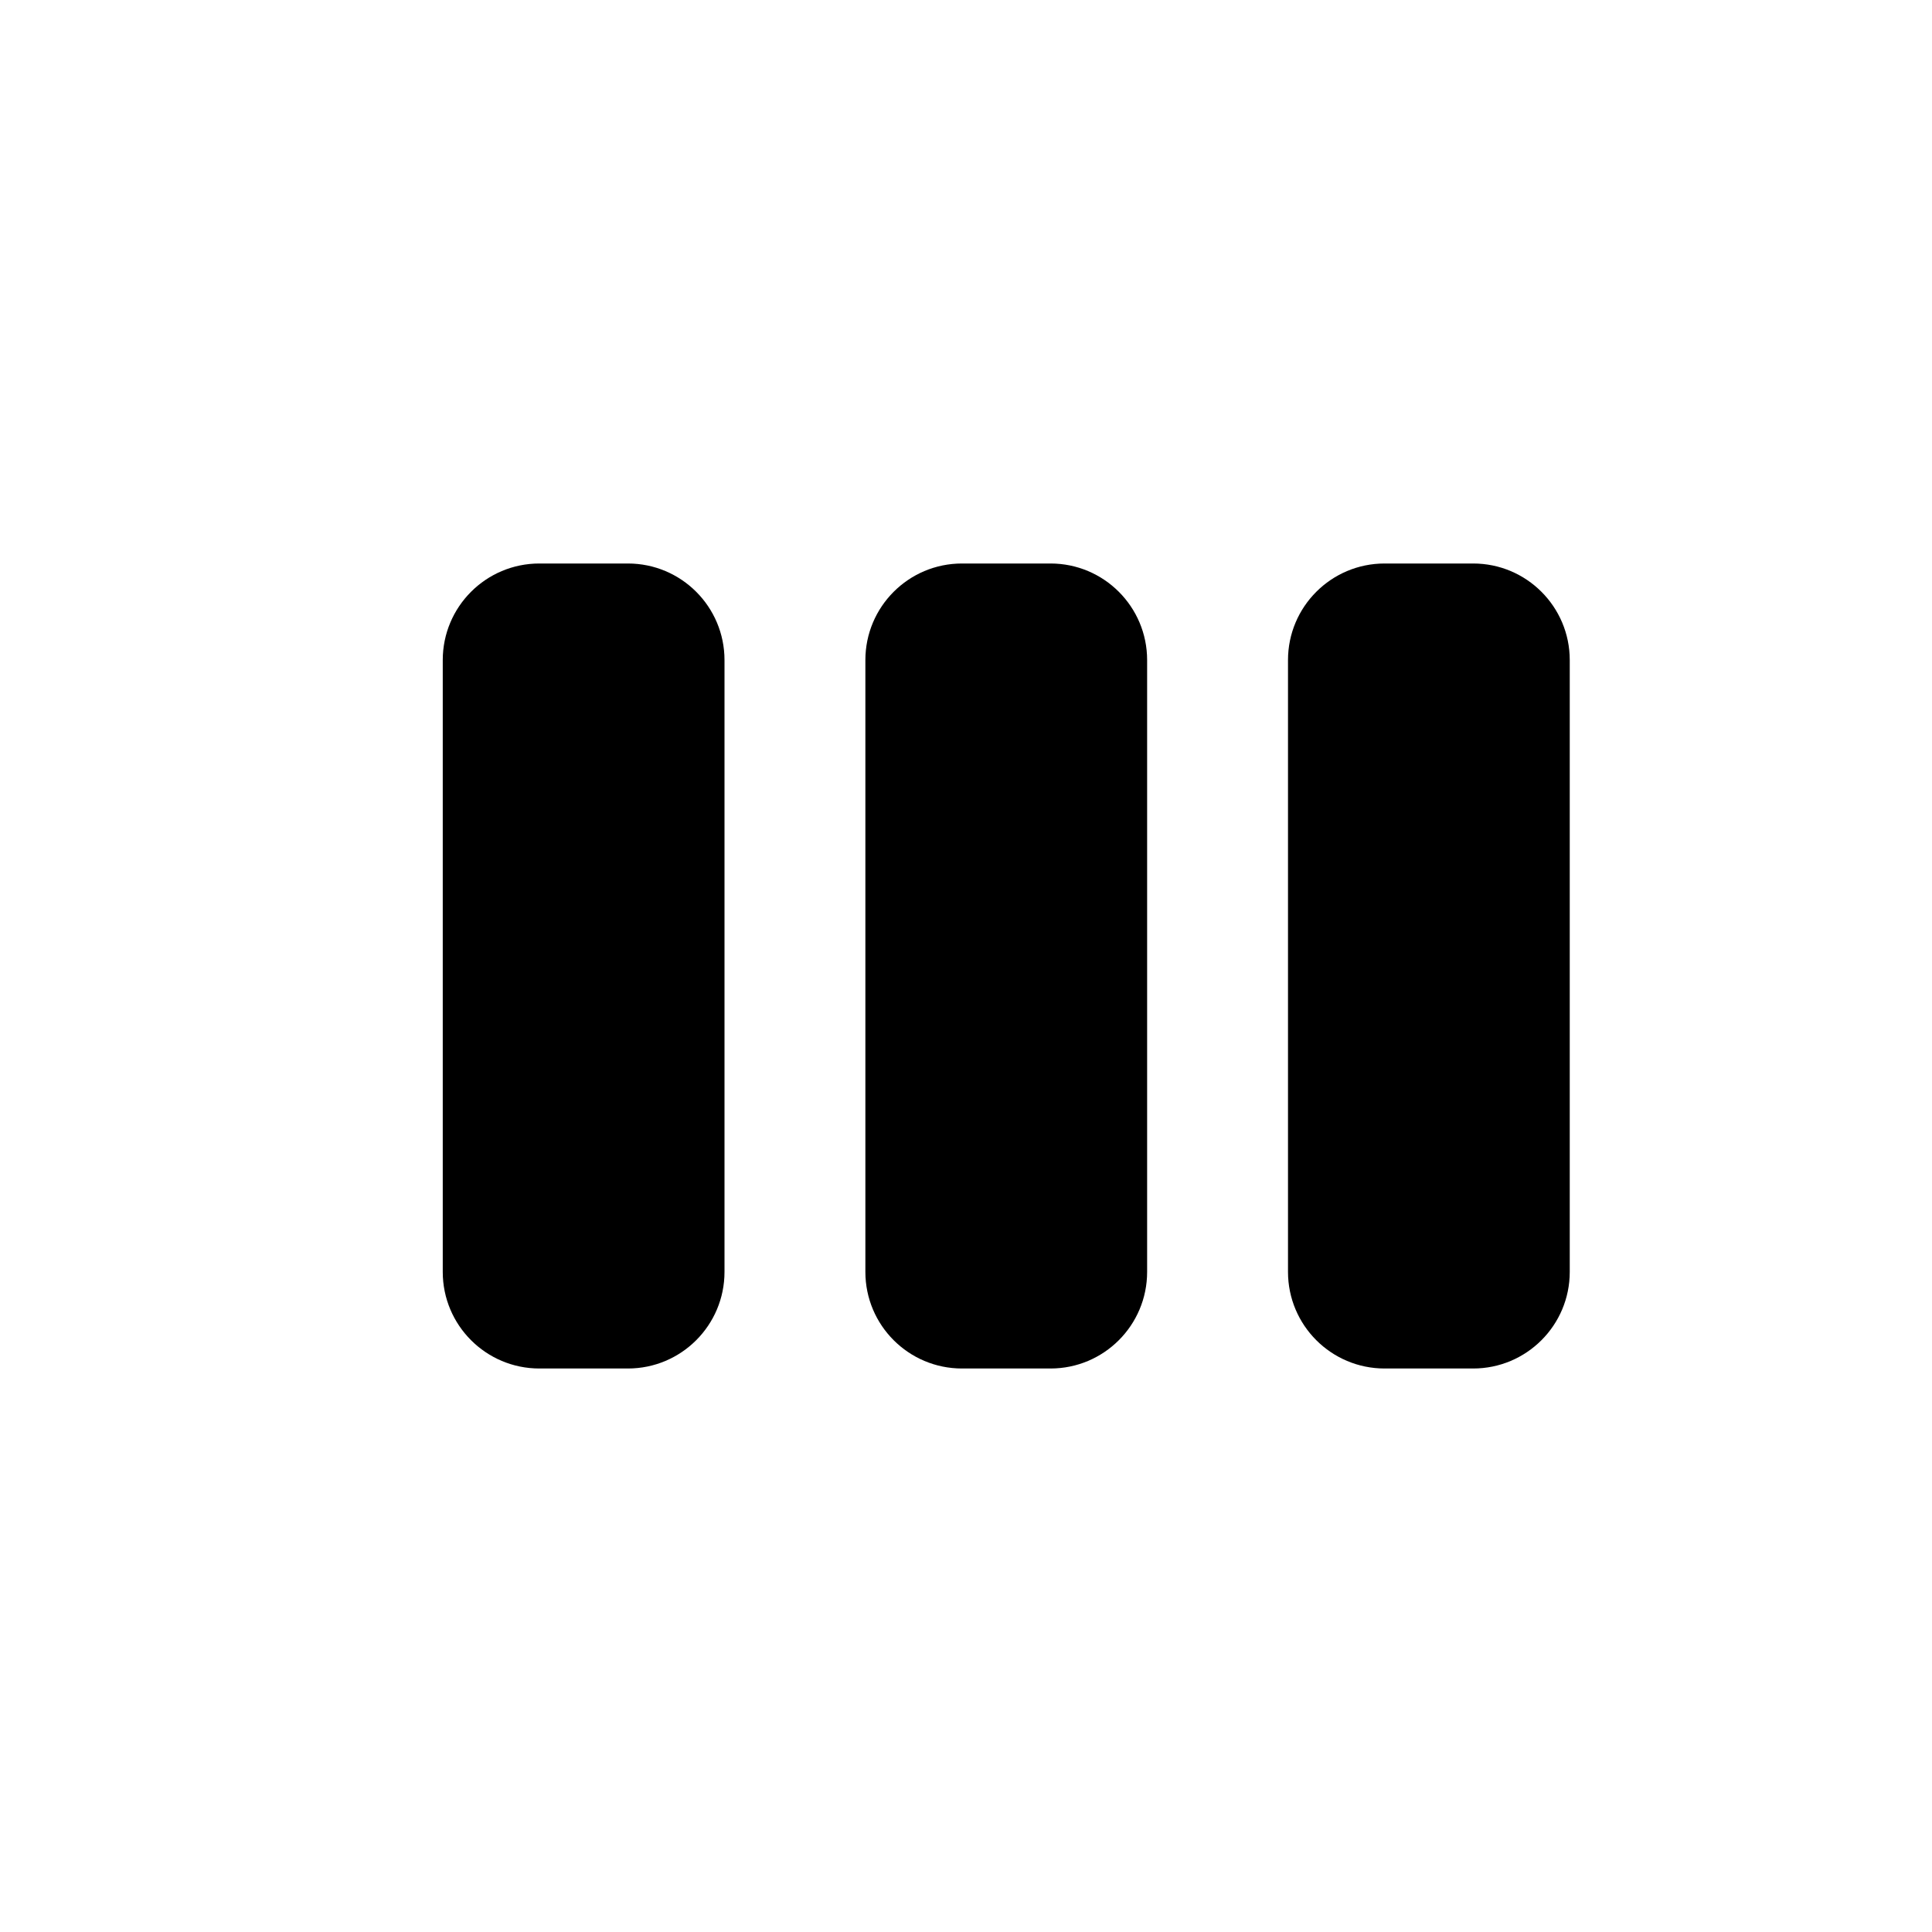
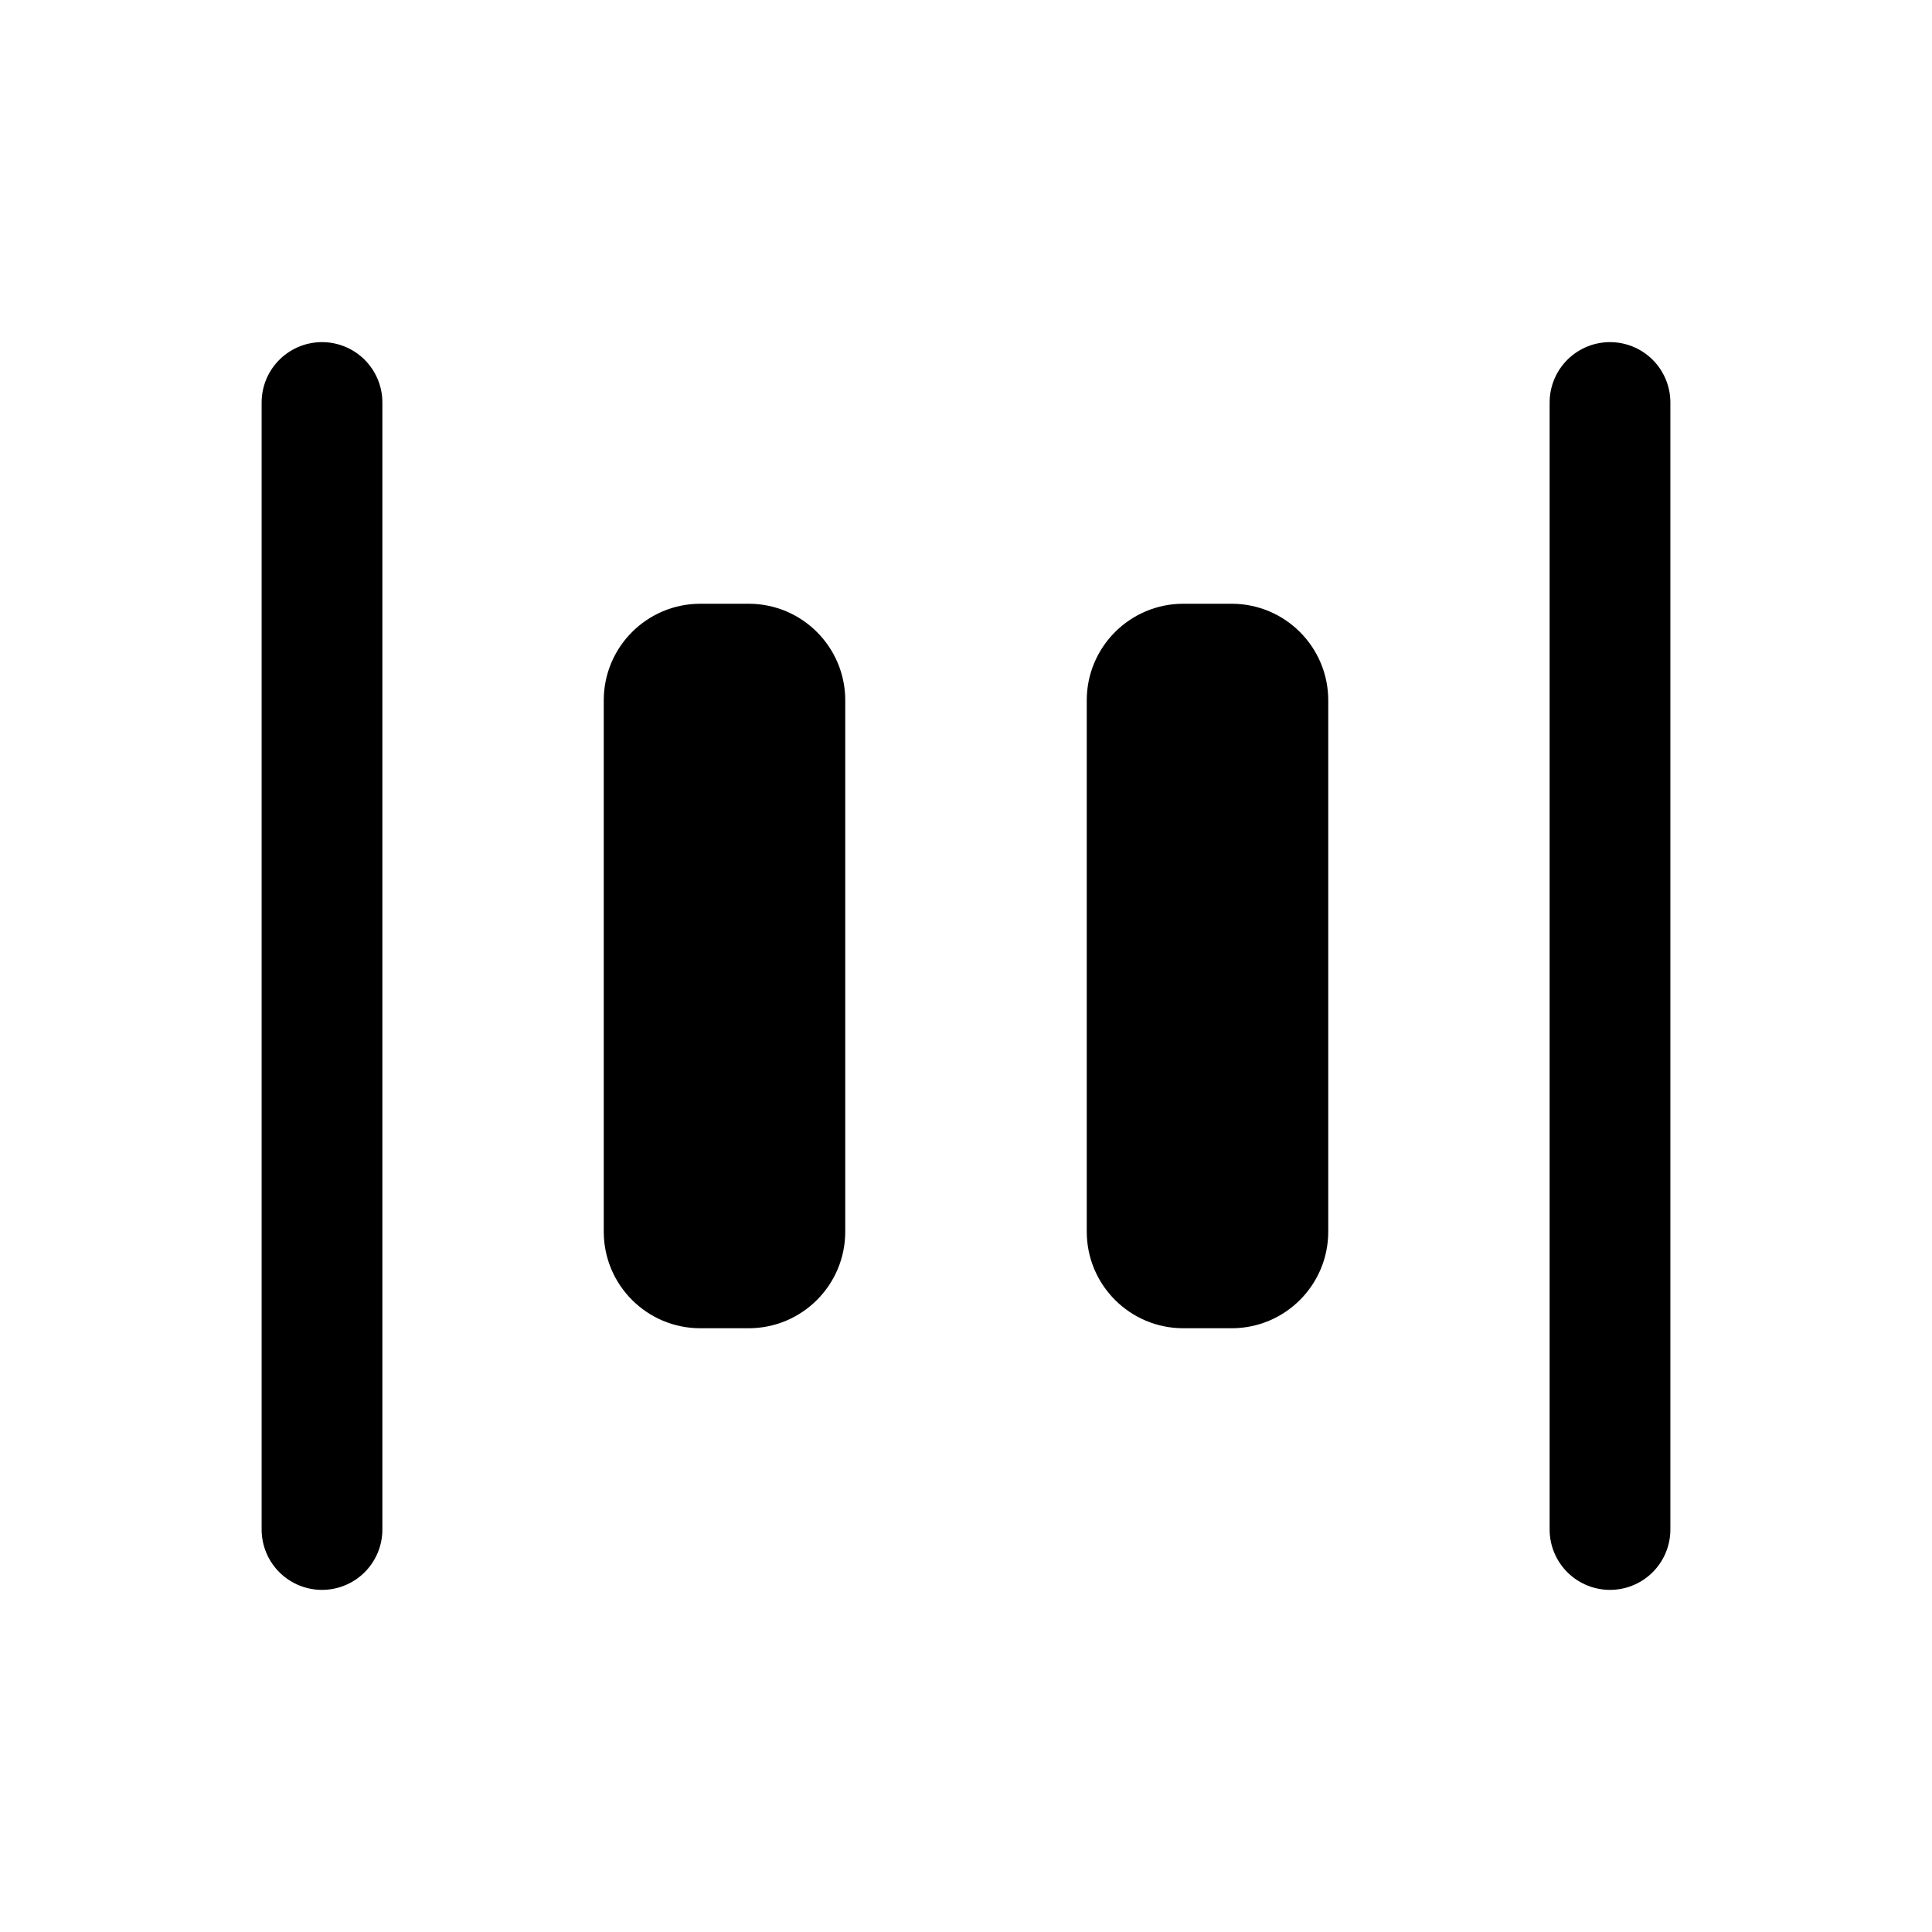
<svg xmlns="http://www.w3.org/2000/svg" viewBox="0 0 24 24" width="24" height="24" fill="none" stroke="currentColor" stroke-width="1.5" stroke-linecap="round" stroke-linejoin="round" aria-hidden="true" data-icon="justify-around">
-   <rect x="5.5" y="7" width="3.5" height="10" rx="1.2" fill="currentColor" stroke="none" />
-   <rect x="10.75" y="7" width="3.5" height="10" rx="1.2" fill="currentColor" stroke="none" />
-   <rect x="16" y="7" width="3.5" height="10" rx="1.2" fill="currentColor" stroke="none" />
+   <path d="M4 5v14" />
+   <path d="M20 5v14" />
+   <rect x="7.5" y="7.5" width="3" height="9" rx="1.2" fill="currentColor" stroke="none" />
+   <rect x="13.5" y="7.5" width="3" height="9" rx="1.2" fill="currentColor" stroke="none" />
</svg>
